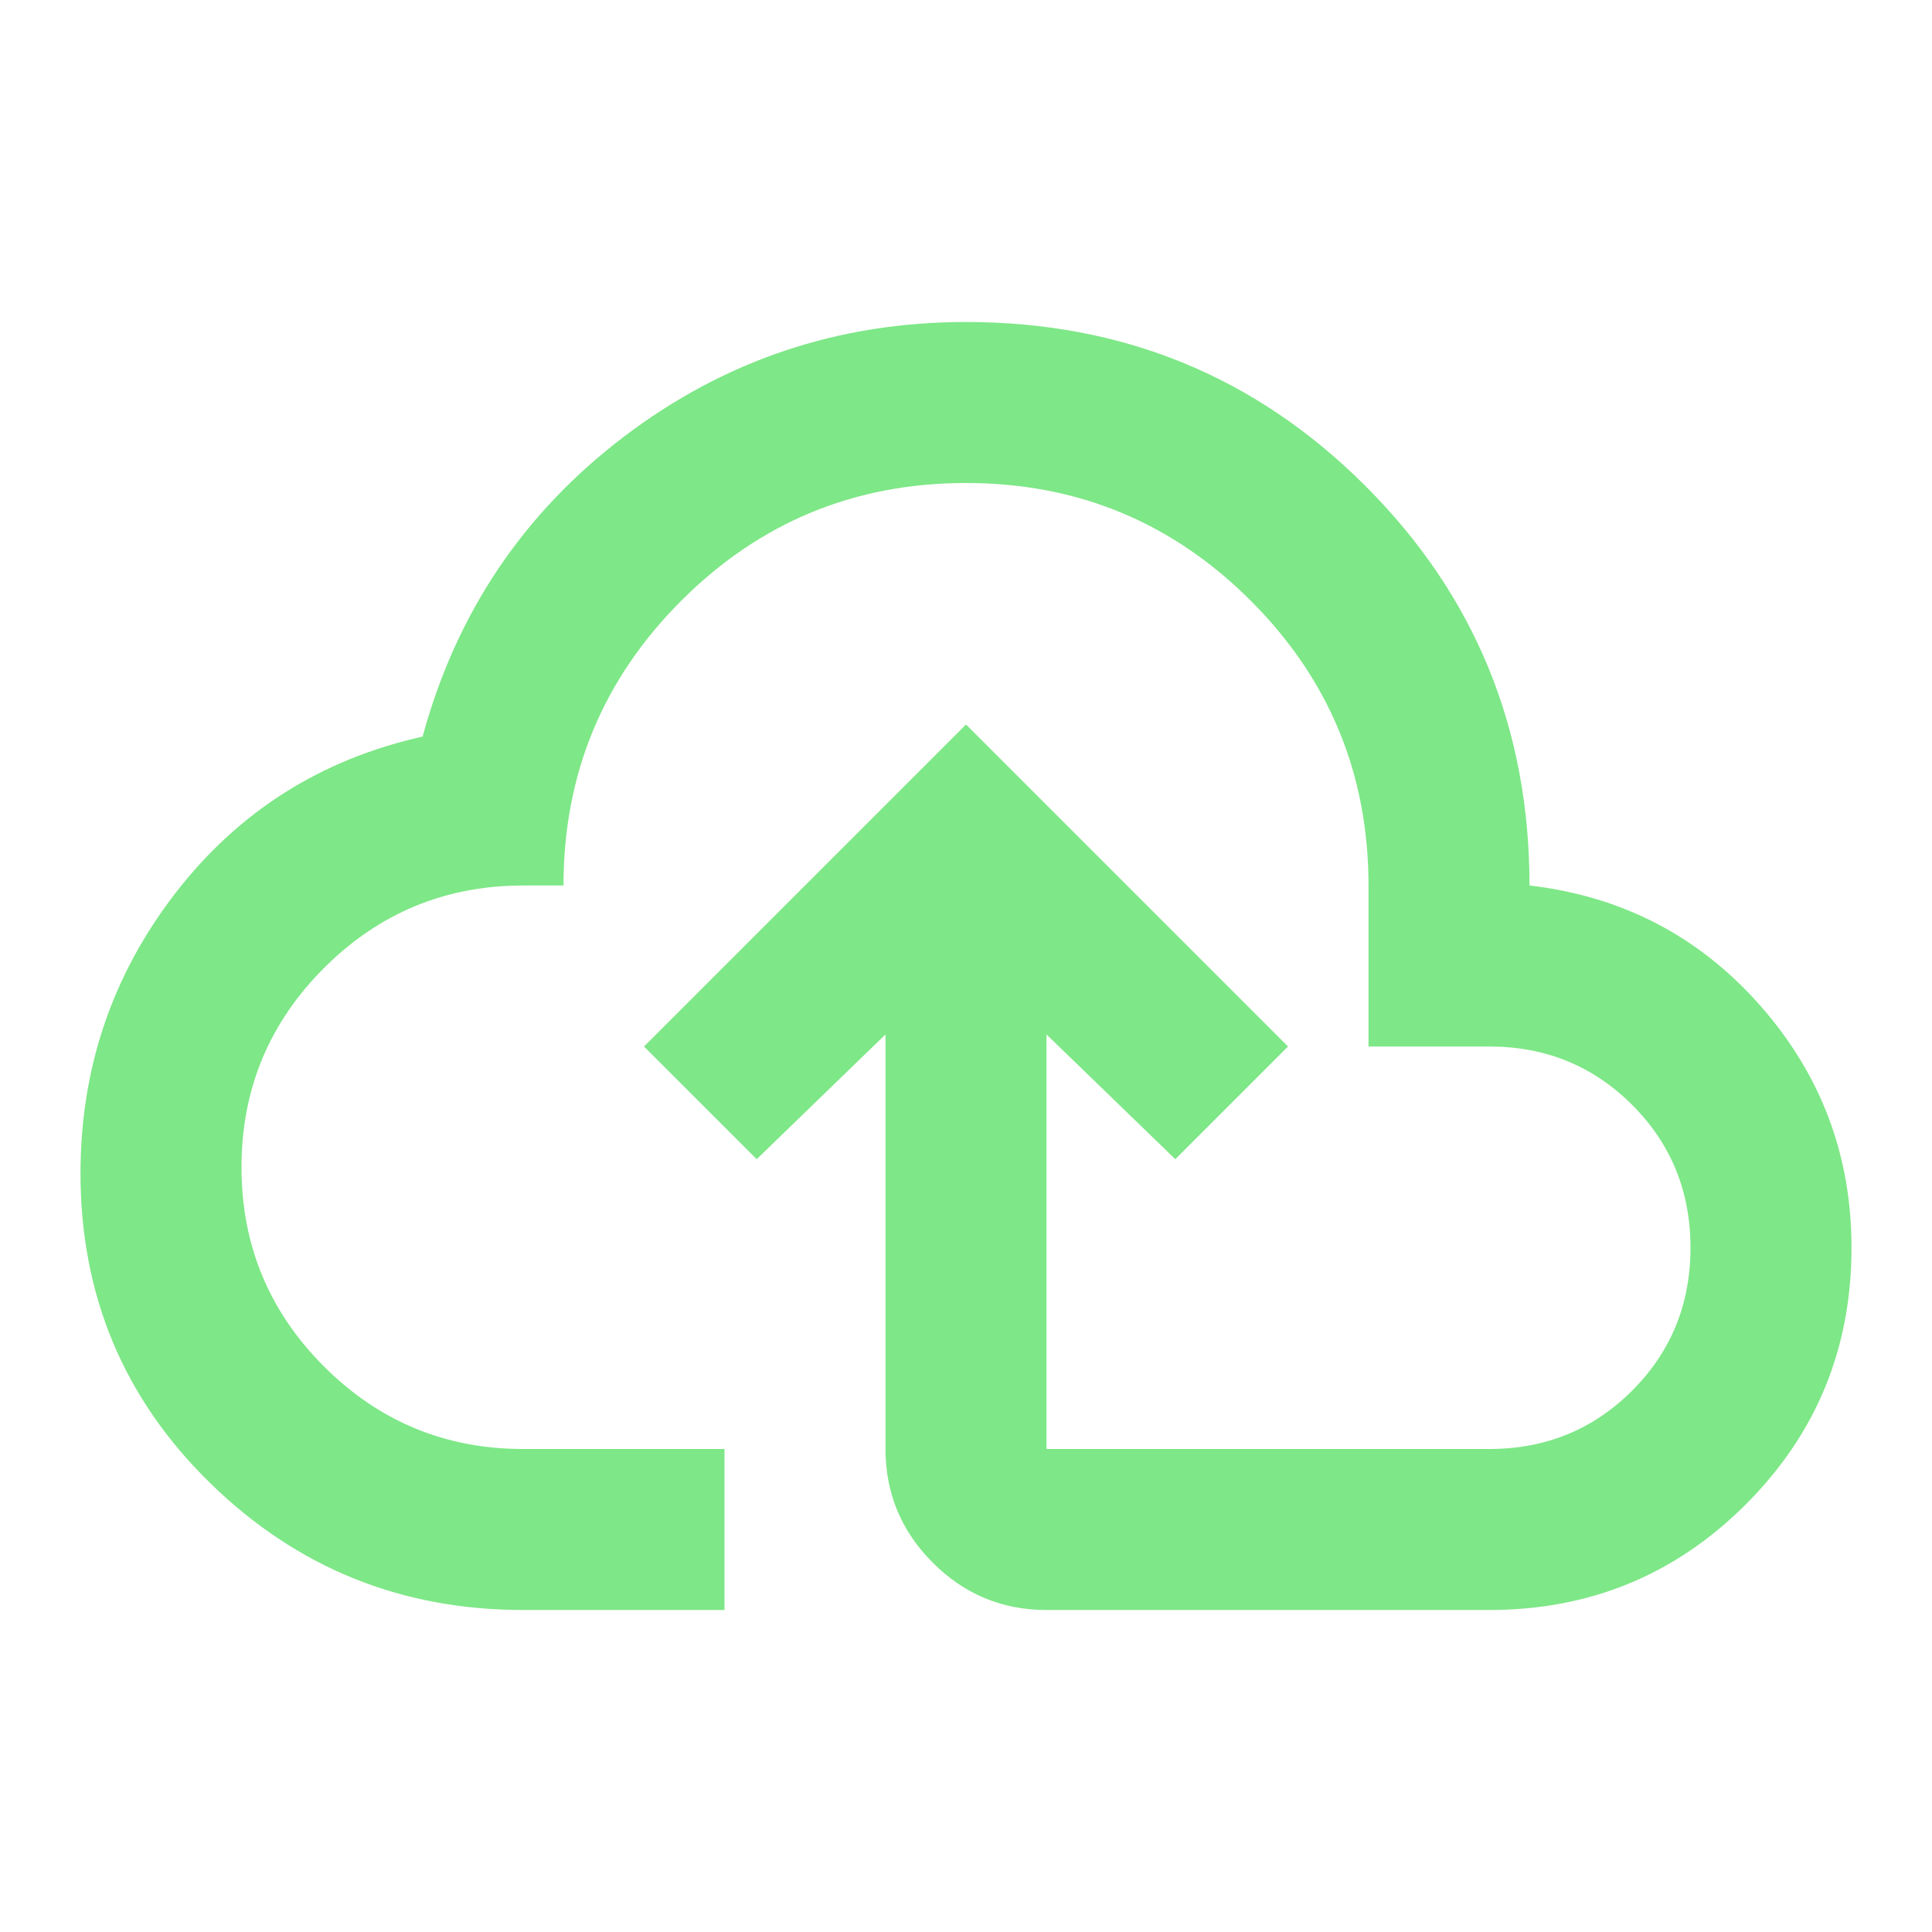
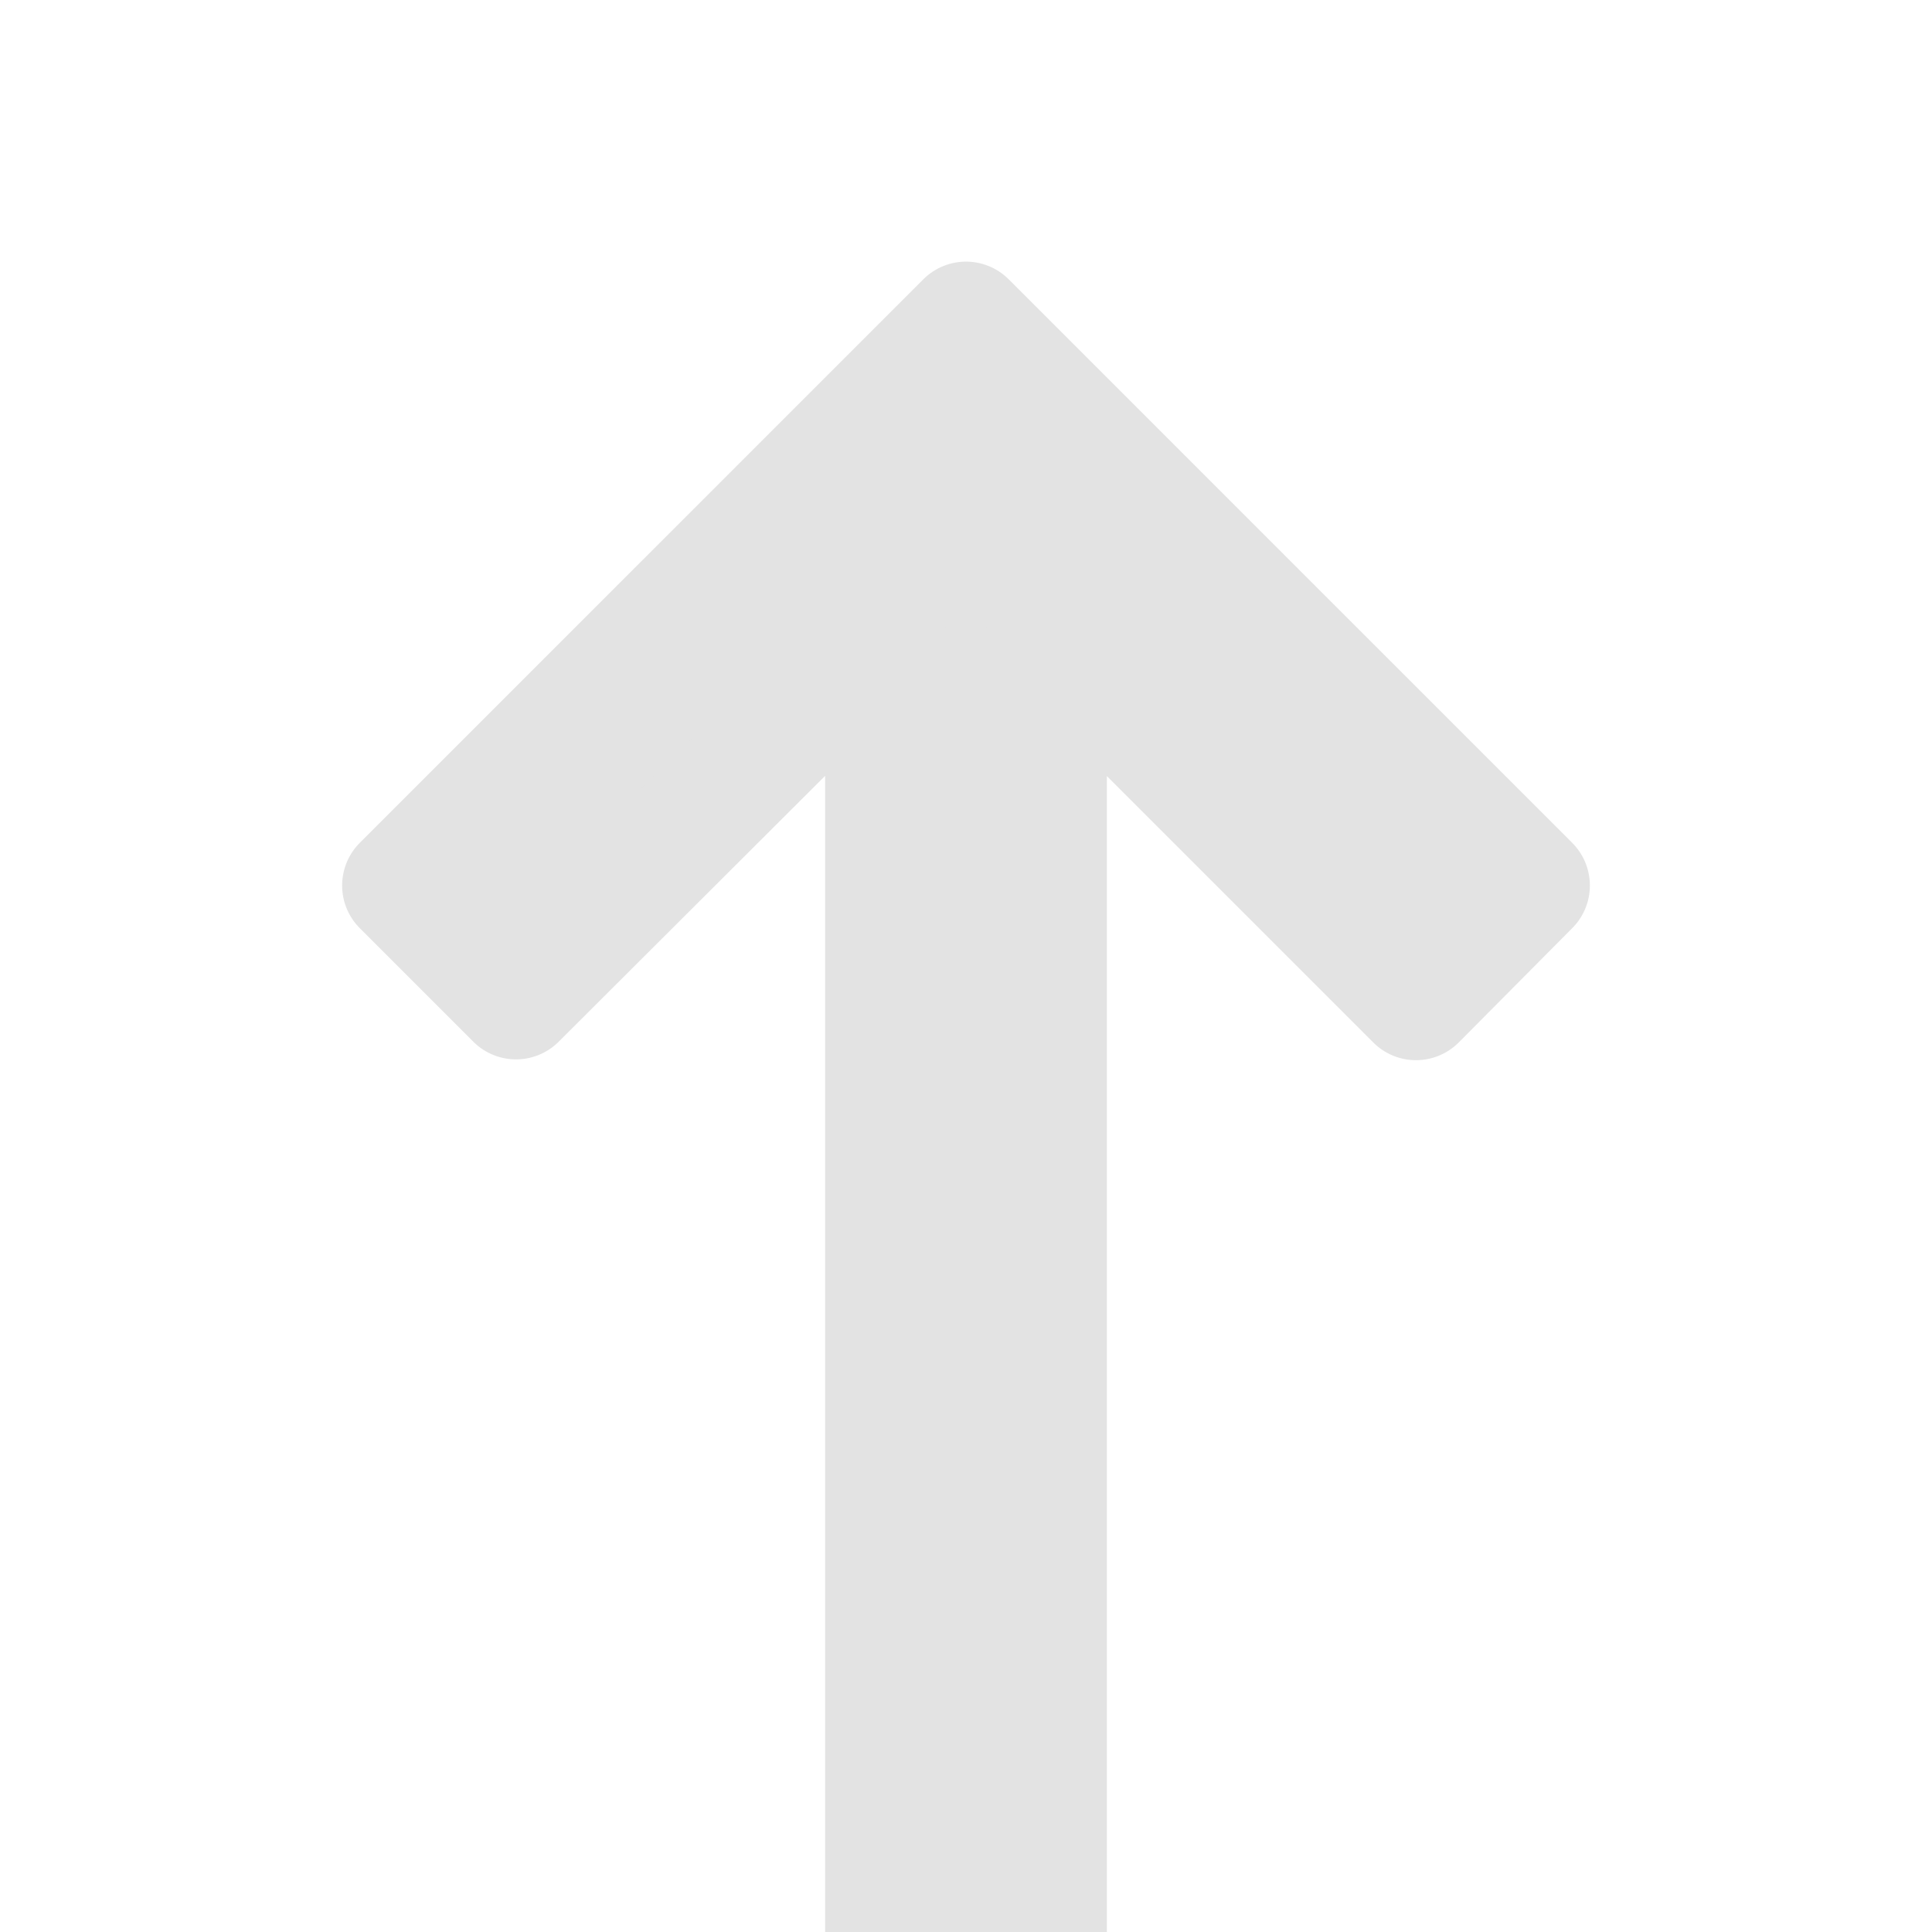
- <svg xmlns="http://www.w3.org/2000/svg" height="24px" viewBox="0 -960 960 960" width="24px" fill="#7EE787">
-   <path d="M260-160q-91 0-155.5-63T40-377q0-78 47-139t123-78q25-92 100-149t170-57q117 0 198.5 81.5T760-520q69 8 114.5 59.5T920-340q0 75-52.5 127.5T740-160H520q-33 0-56.5-23.5T440-240v-206l-64 62-56-56 160-160 160 160-56 56-64-62v206h220q42 0 71-29t29-71q0-42-29-71t-71-29h-60v-80q0-83-58.5-141.5T480-720q-83 0-141.5 58.5T280-520h-20q-58 0-99 41t-41 99q0 58 41 99t99 41h100v80H260Zm220-280Z" />
+ <svg xmlns="http://www.w3.org/2000/svg" enable-background="new 0 0 24 24" height="24px" viewBox="0 0 24 24" width="24px" fill="#e3e3e3">
+   <rect fill="none" height="24" width="24" />
+   <path d="M5,9l1.41,1.41L11,5.83V22H13V5.83l4.59,4.59L19,9l-7-7L5,9z" stroke="#e3e3e3" stroke-width="1.5" stroke-linejoin="round" transform="translate(0, 2)" />
</svg>
